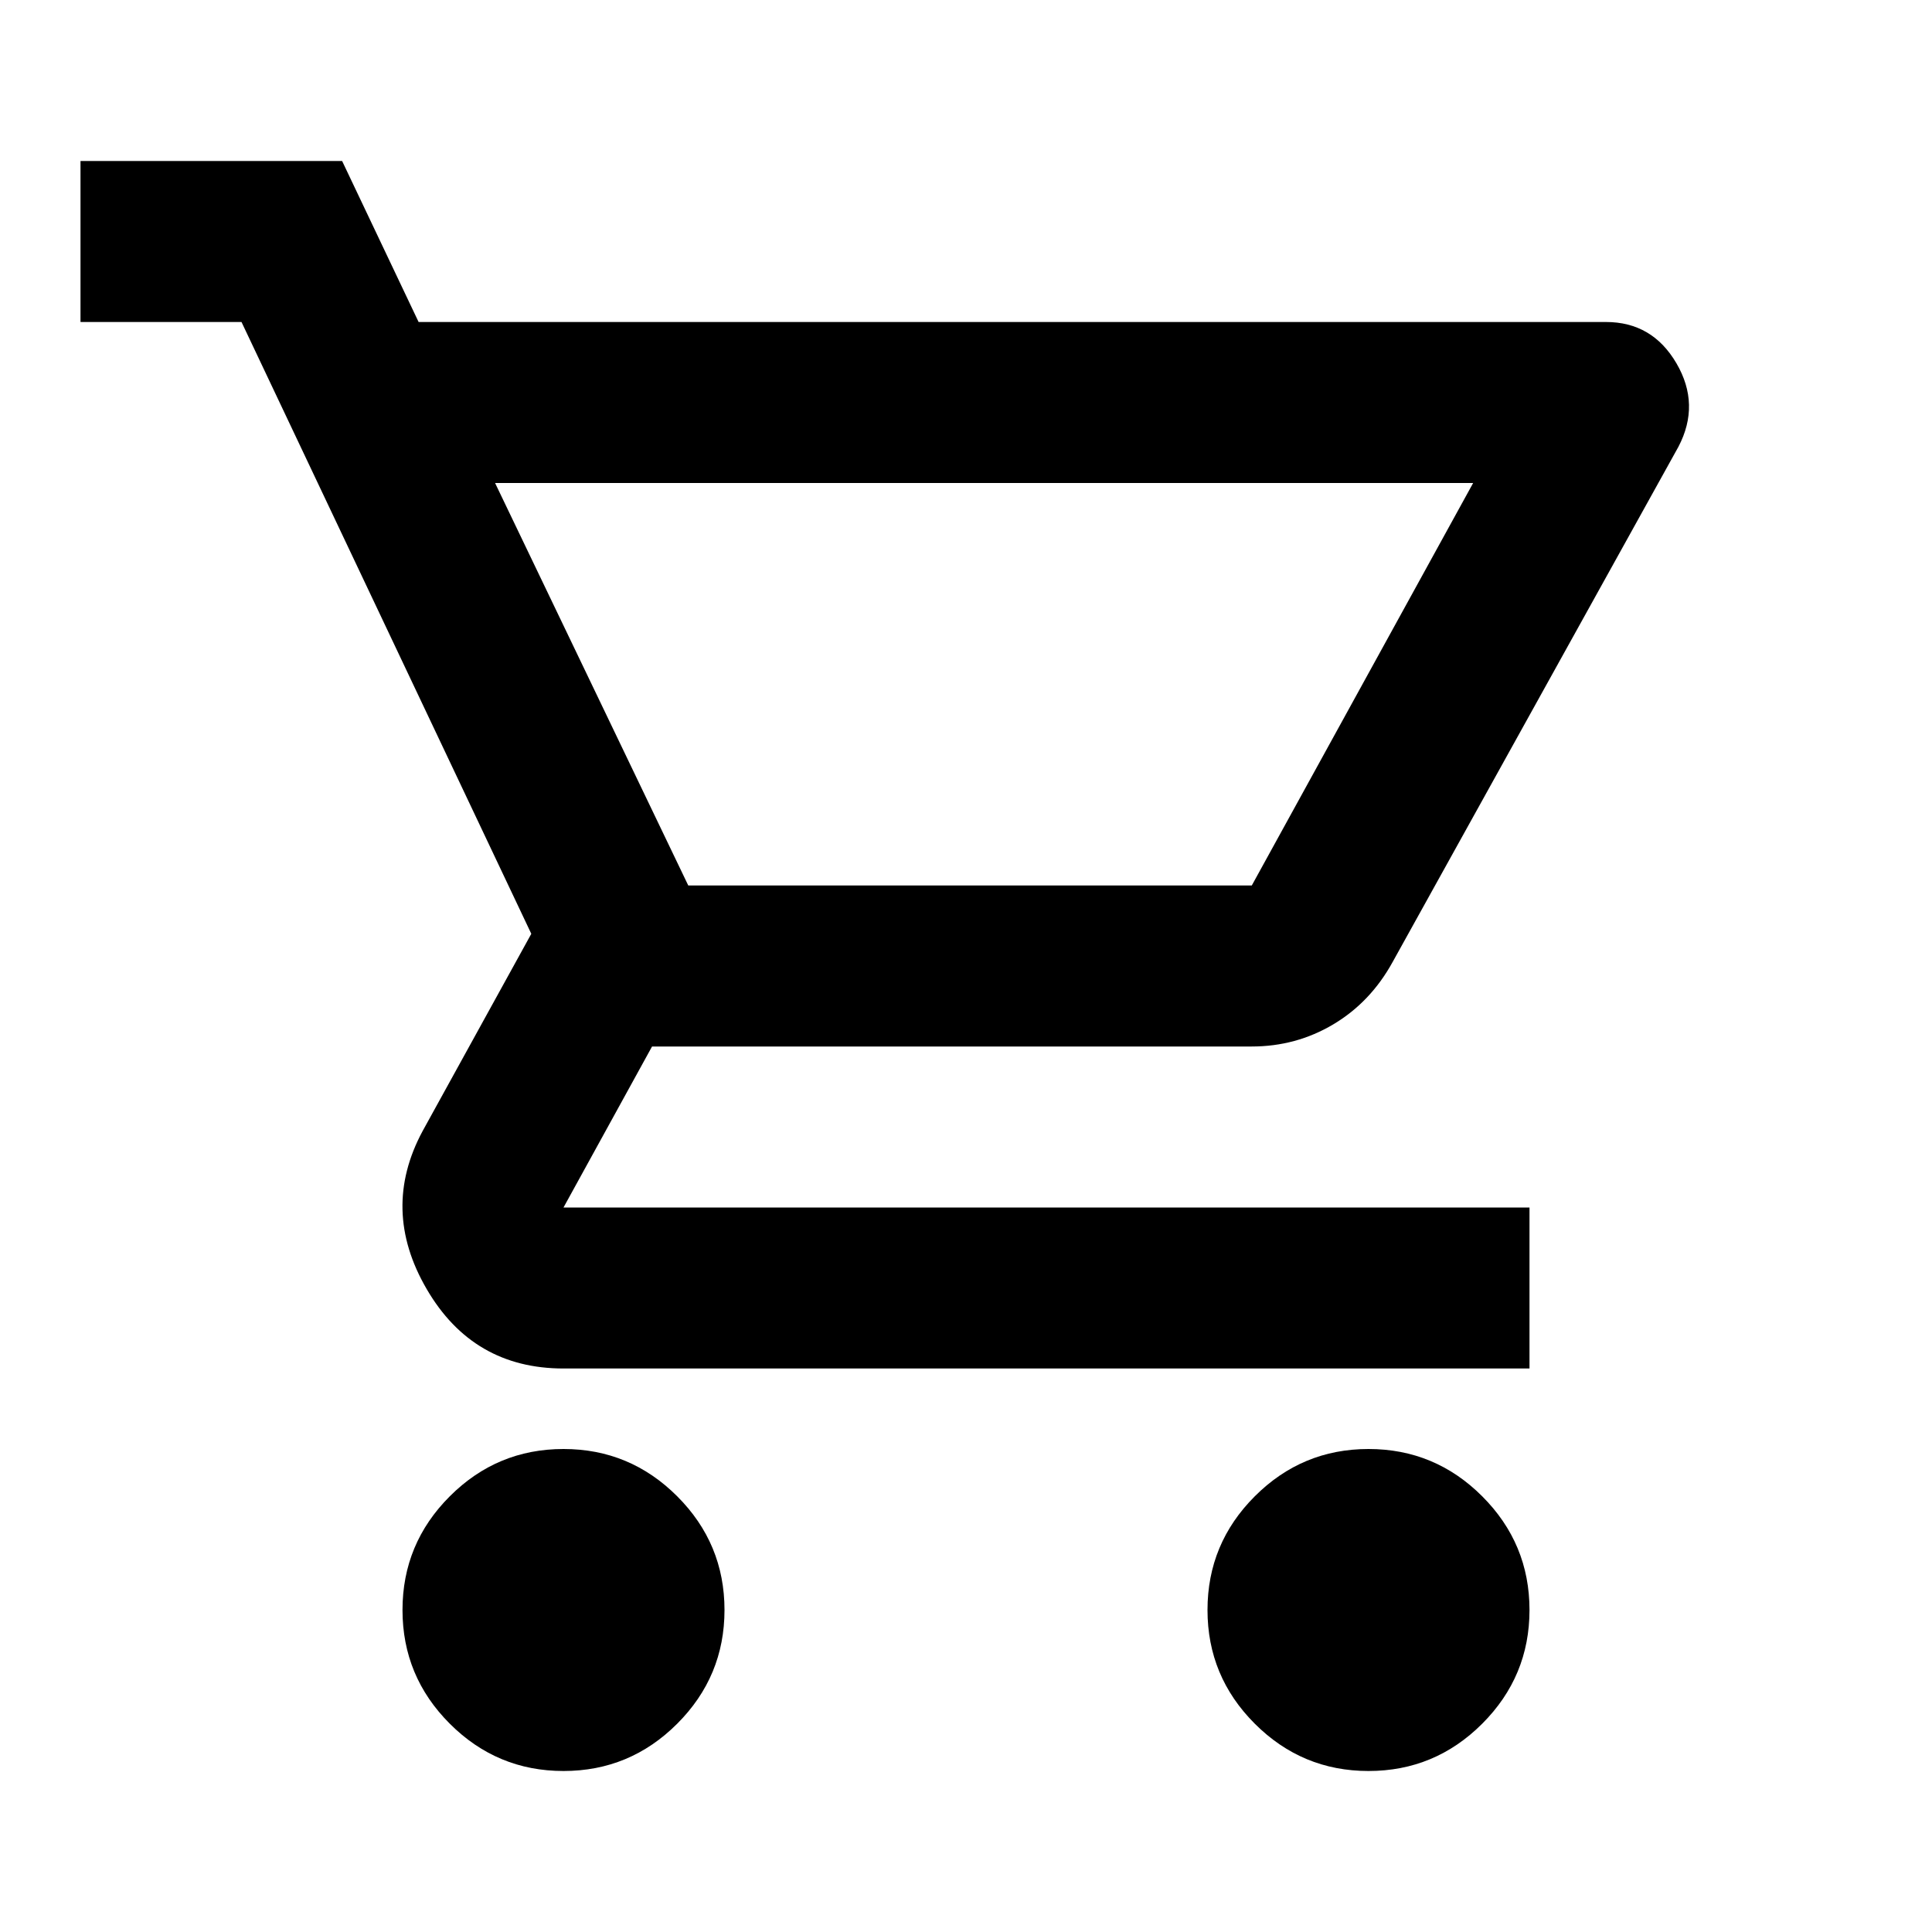
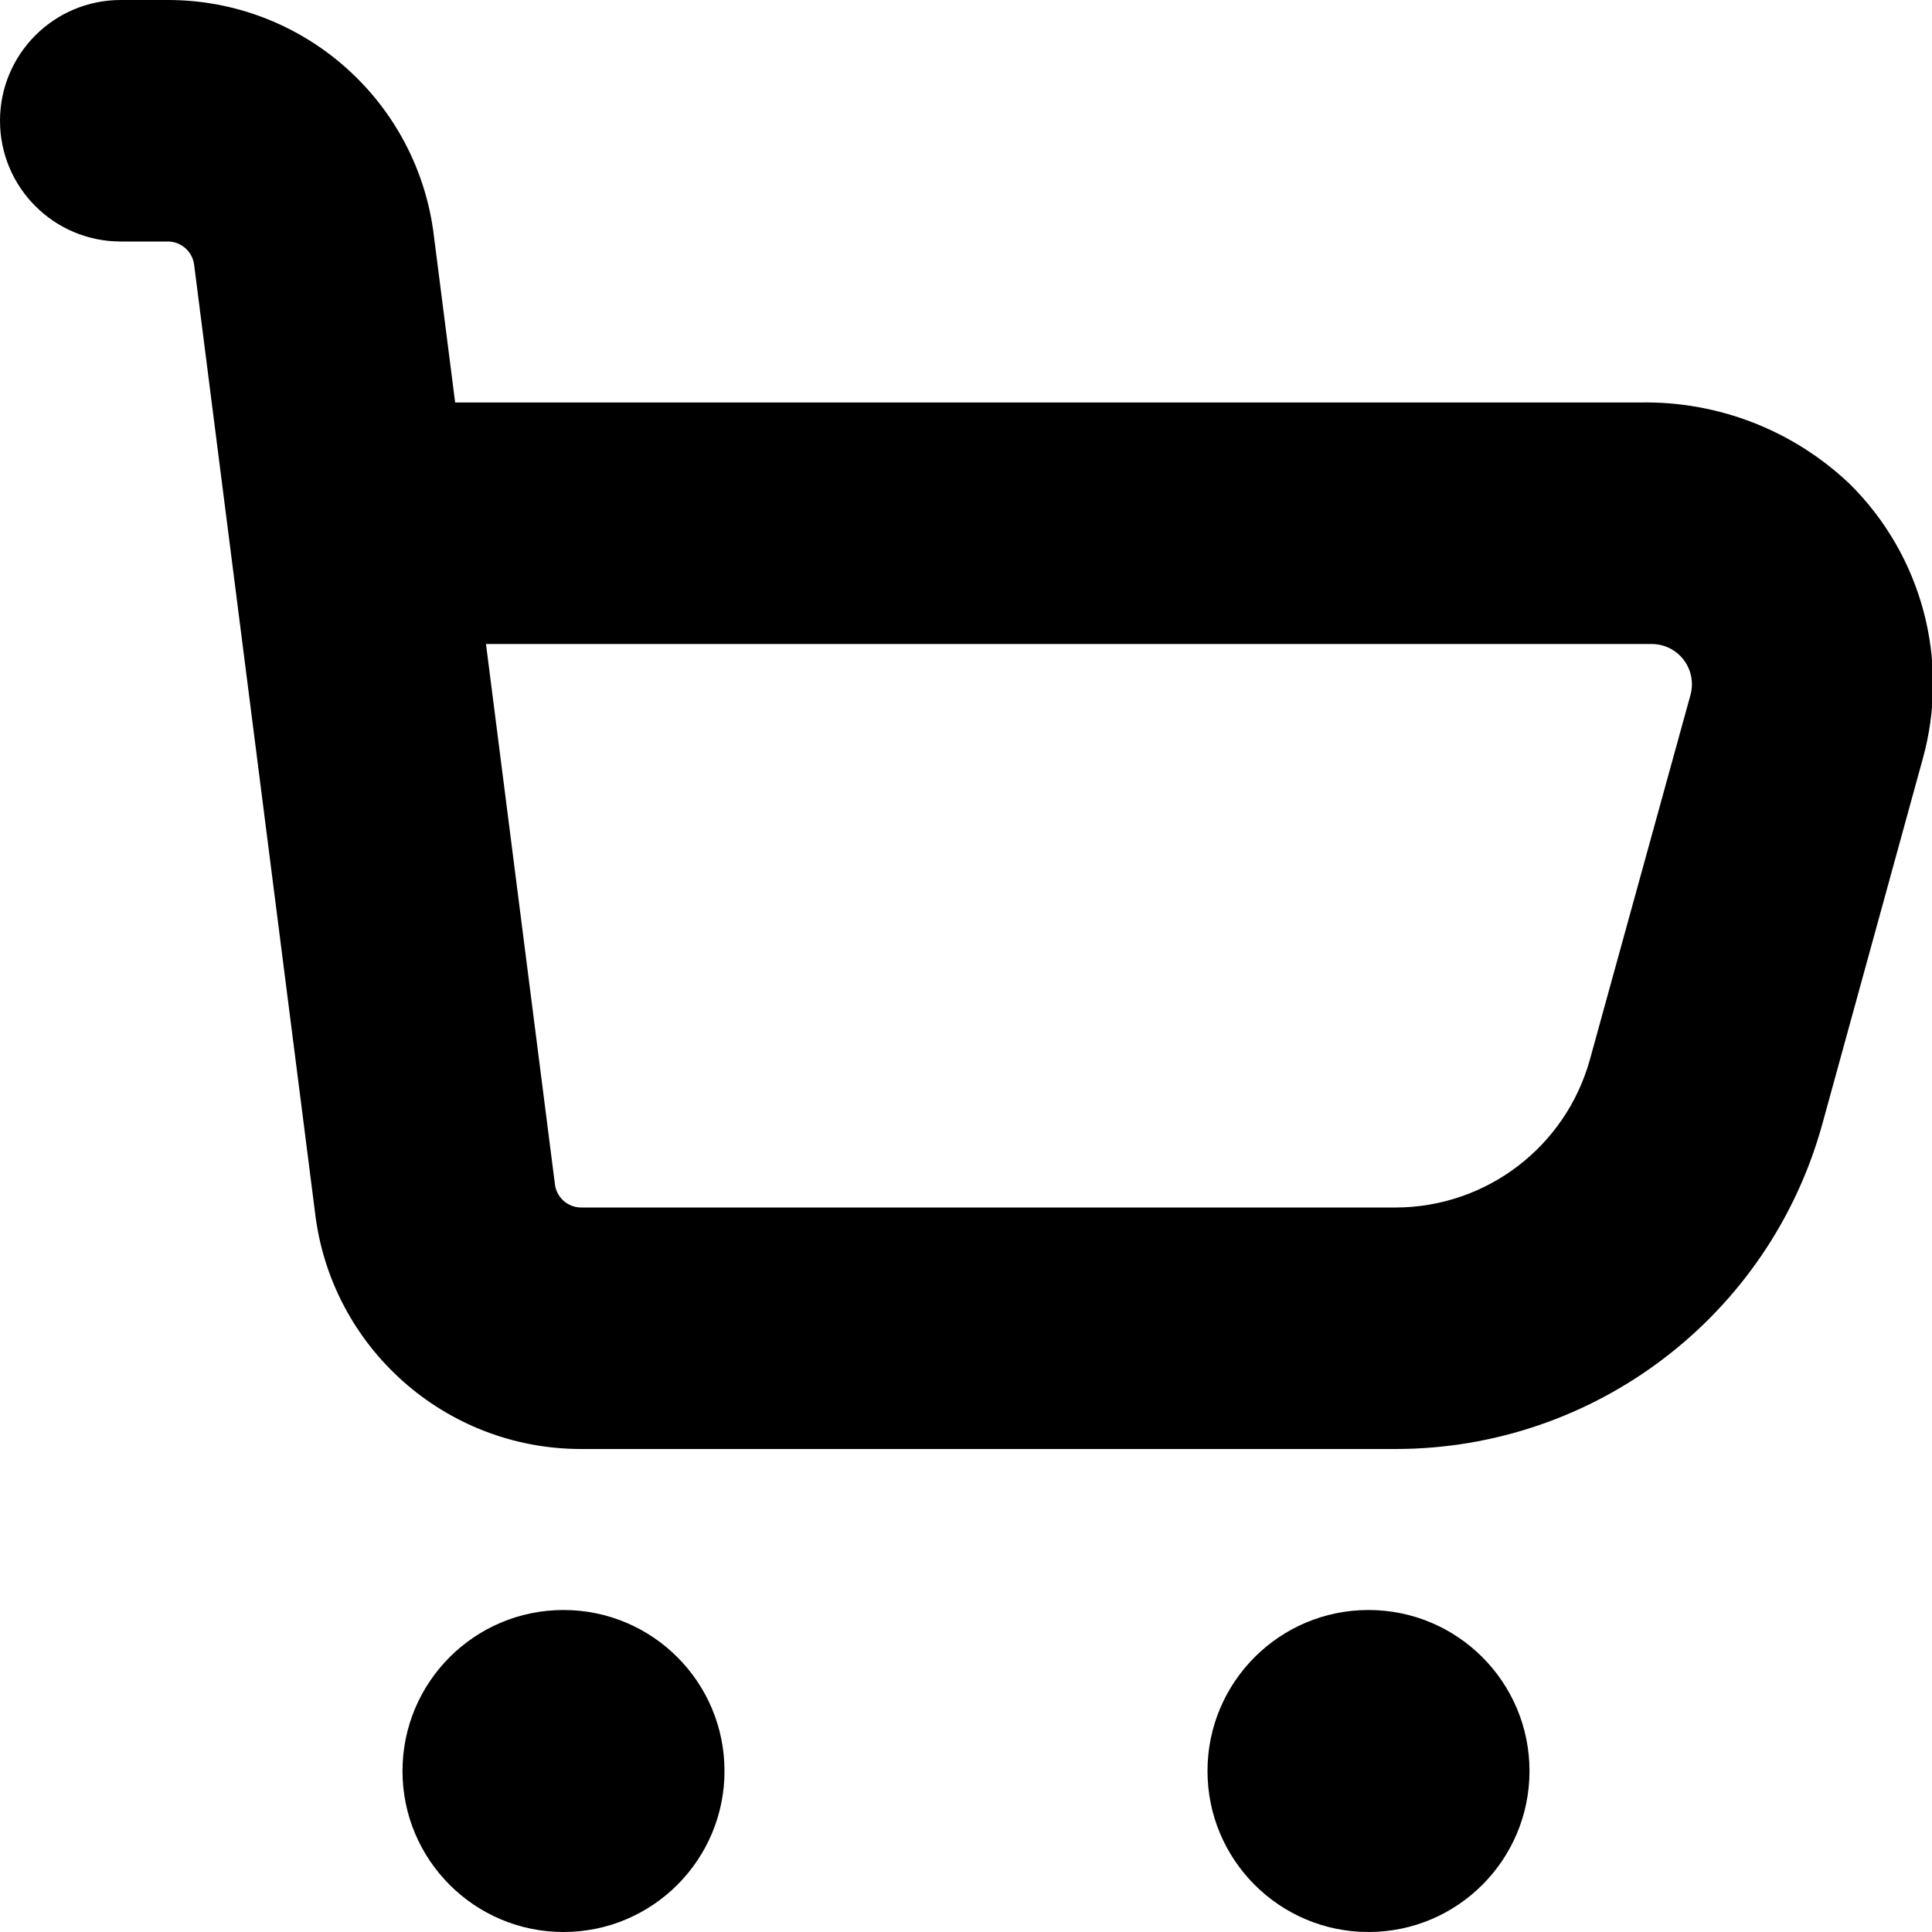
- <svg xmlns="http://www.w3.org/2000/svg" height="24" viewBox="0 -960 960 960" width="24">
-   <path d="M280-80q-33 0-56.5-23.5T200-160q0-33 23.5-56.5T280-240q33 0 56.5 23.5T360-160q0 33-23.5 56.5T280-80Zm400 0q-33 0-56.5-23.5T600-160q0-33 23.5-56.5T680-240q33 0 56.5 23.5T760-160q0 33-23.5 56.5T680-80ZM246-720l96 200h280l110-200H246Zm-38-80h590q23 0 35 20.5t1 41.5L692-482q-11 20-29.5 31T622-440H324l-44 80h480v80H280q-45 0-68-39.5t-2-78.5l54-98-144-304H40v-80h130l38 80Zm134 280h280-280Z" />
+ <svg xmlns="http://www.w3.org/2000/svg" id="Bold" viewBox="0 0 24 24" width="512" height="512">
+   <circle cx="7" cy="22" r="2" />
+   <circle cx="17" cy="22" r="2" />
+   <path d="M22.984,6.018A3.675,3.675,0,0,0,20.364,5H5.654L5.391,2.938A3.328,3.328,0,0,0,2.087,0H1.5A1.5,1.5,0,0,0,0,1.5H0A1.5,1.5,0,0,0,1.5,3h.587a.331.331,0,0,1,.326.3l1.5,11.759A3.327,3.327,0,0,0,7.217,18H17.339a5.5,5.5,0,0,0,5.3-4.042l1.246-4.531A3.489,3.489,0,0,0,22.984,6.018ZM19.75,13.163A2.508,2.508,0,0,1,17.339,15H7.217a.329.329,0,0,1-.325-.3L6.037,8H20.514A.5.5,0,0,1,21,8.632Z" />
</svg>
